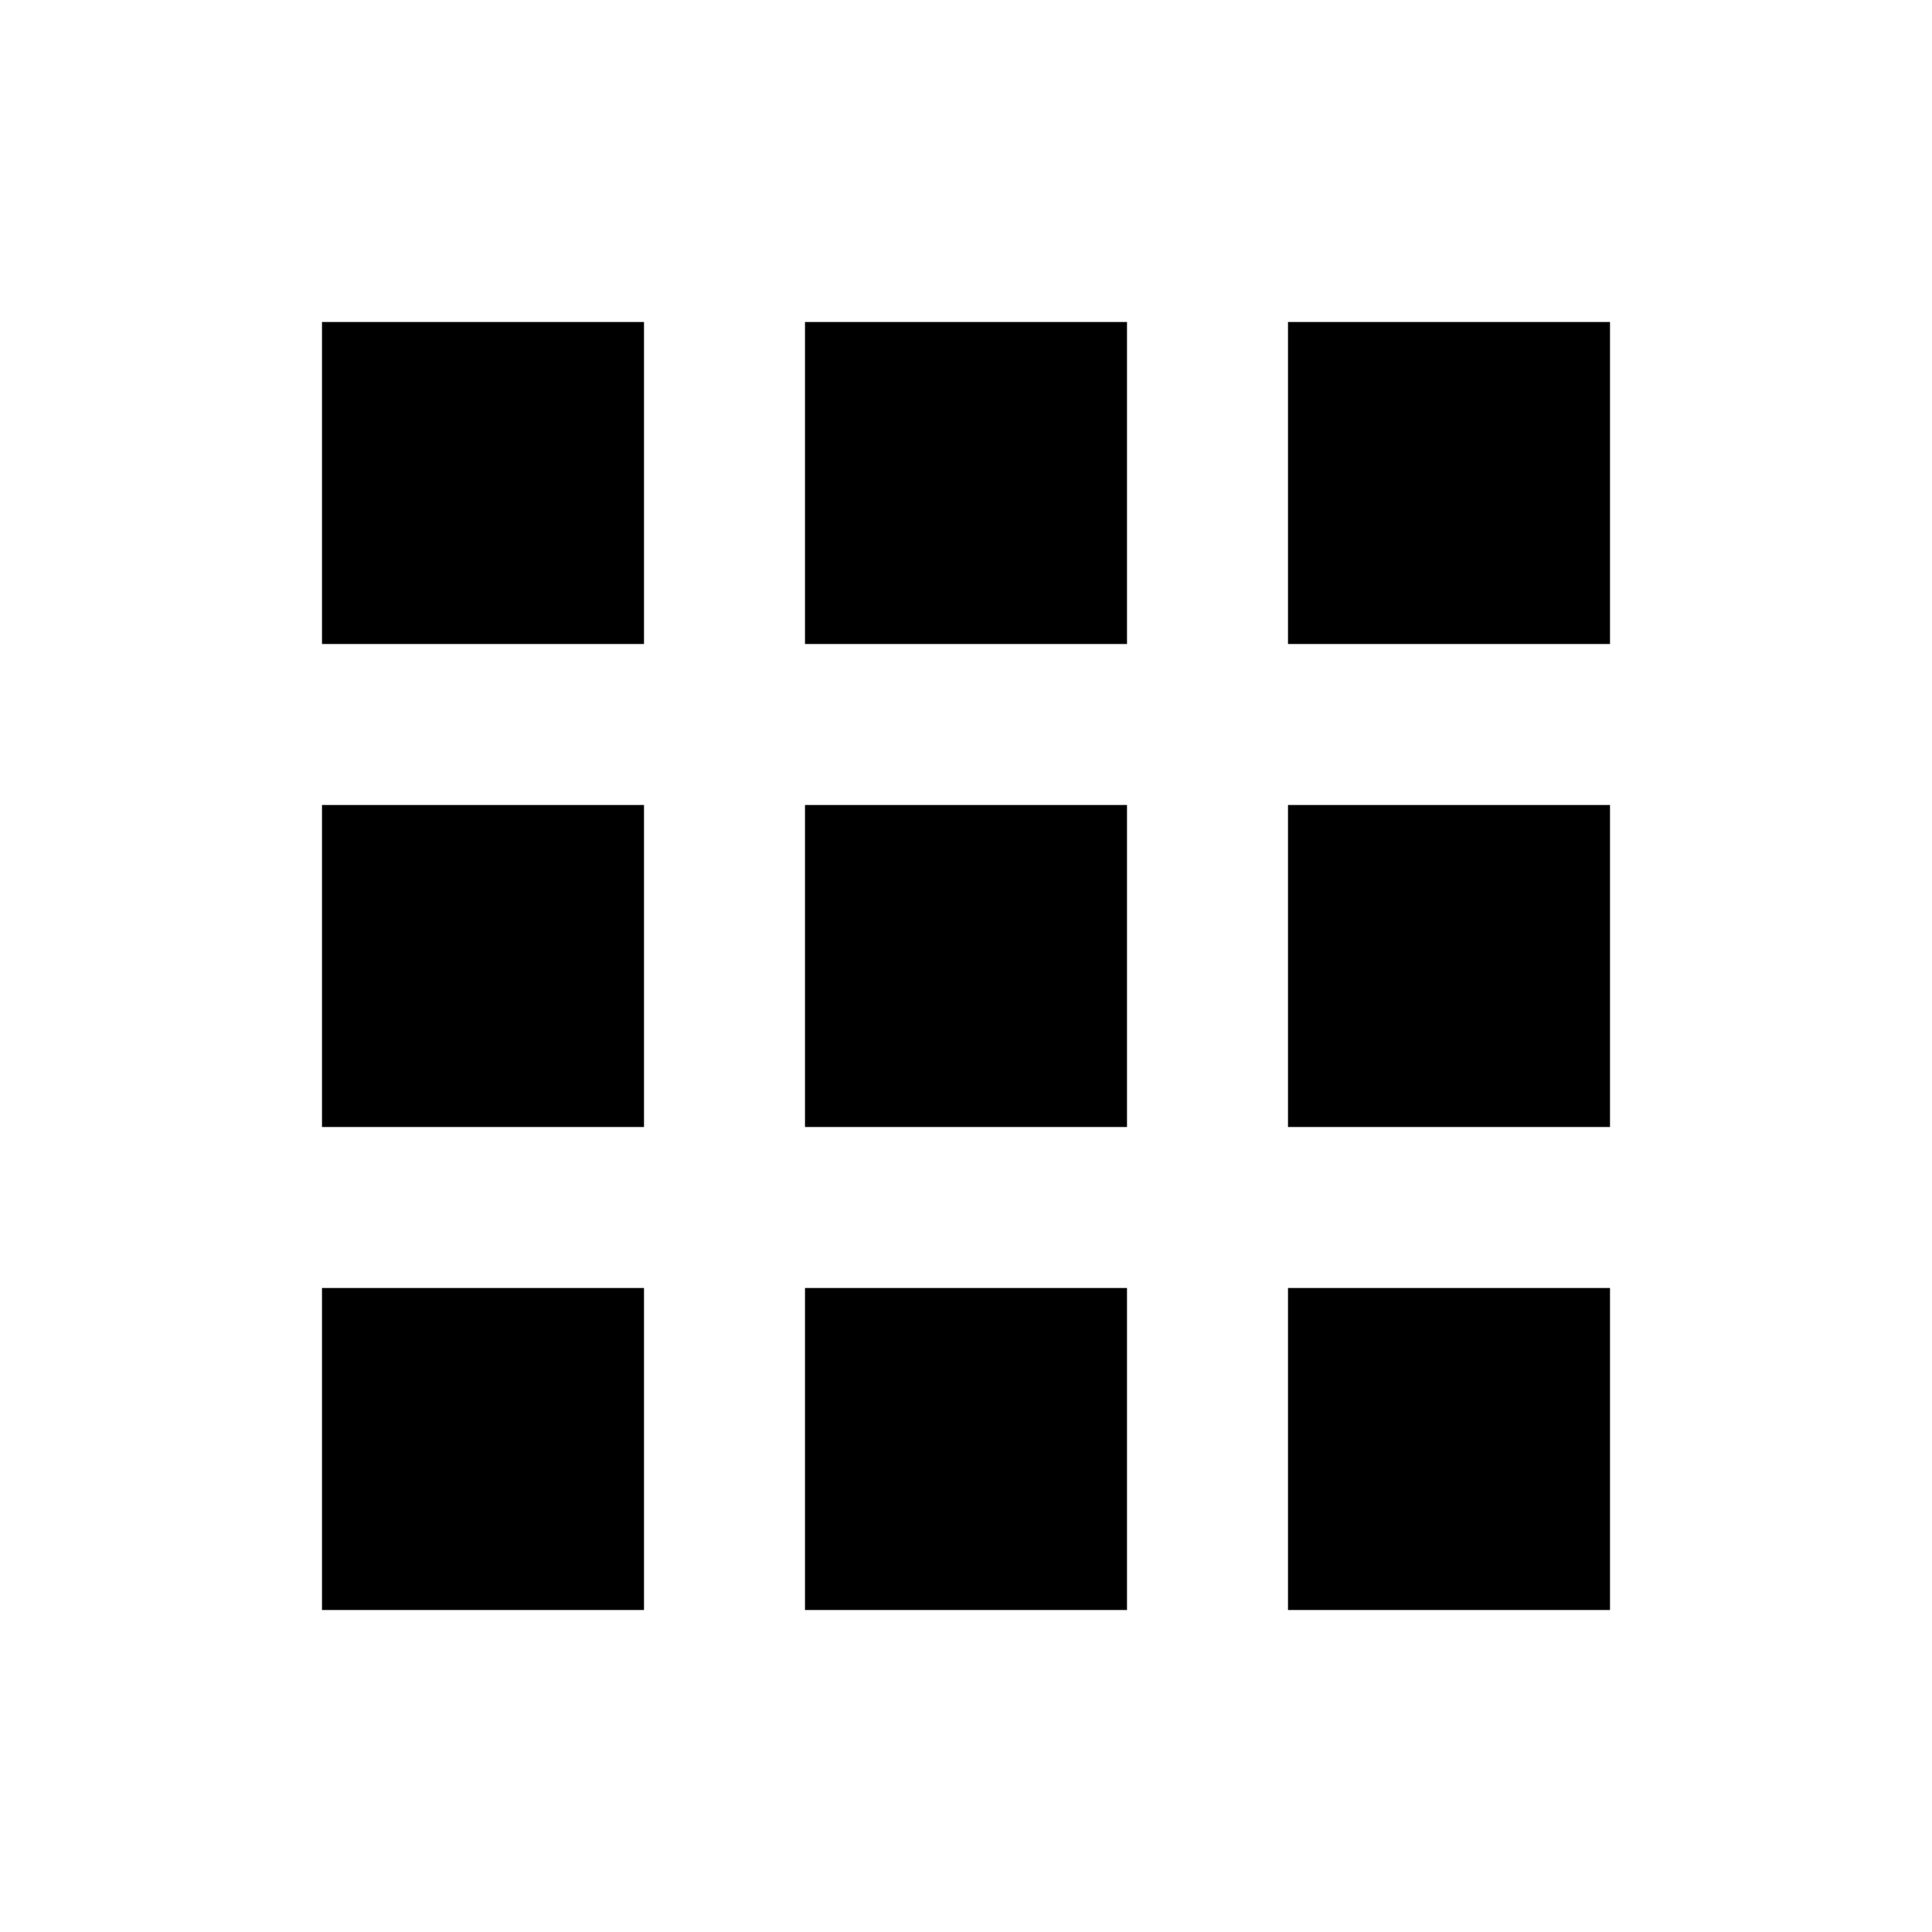
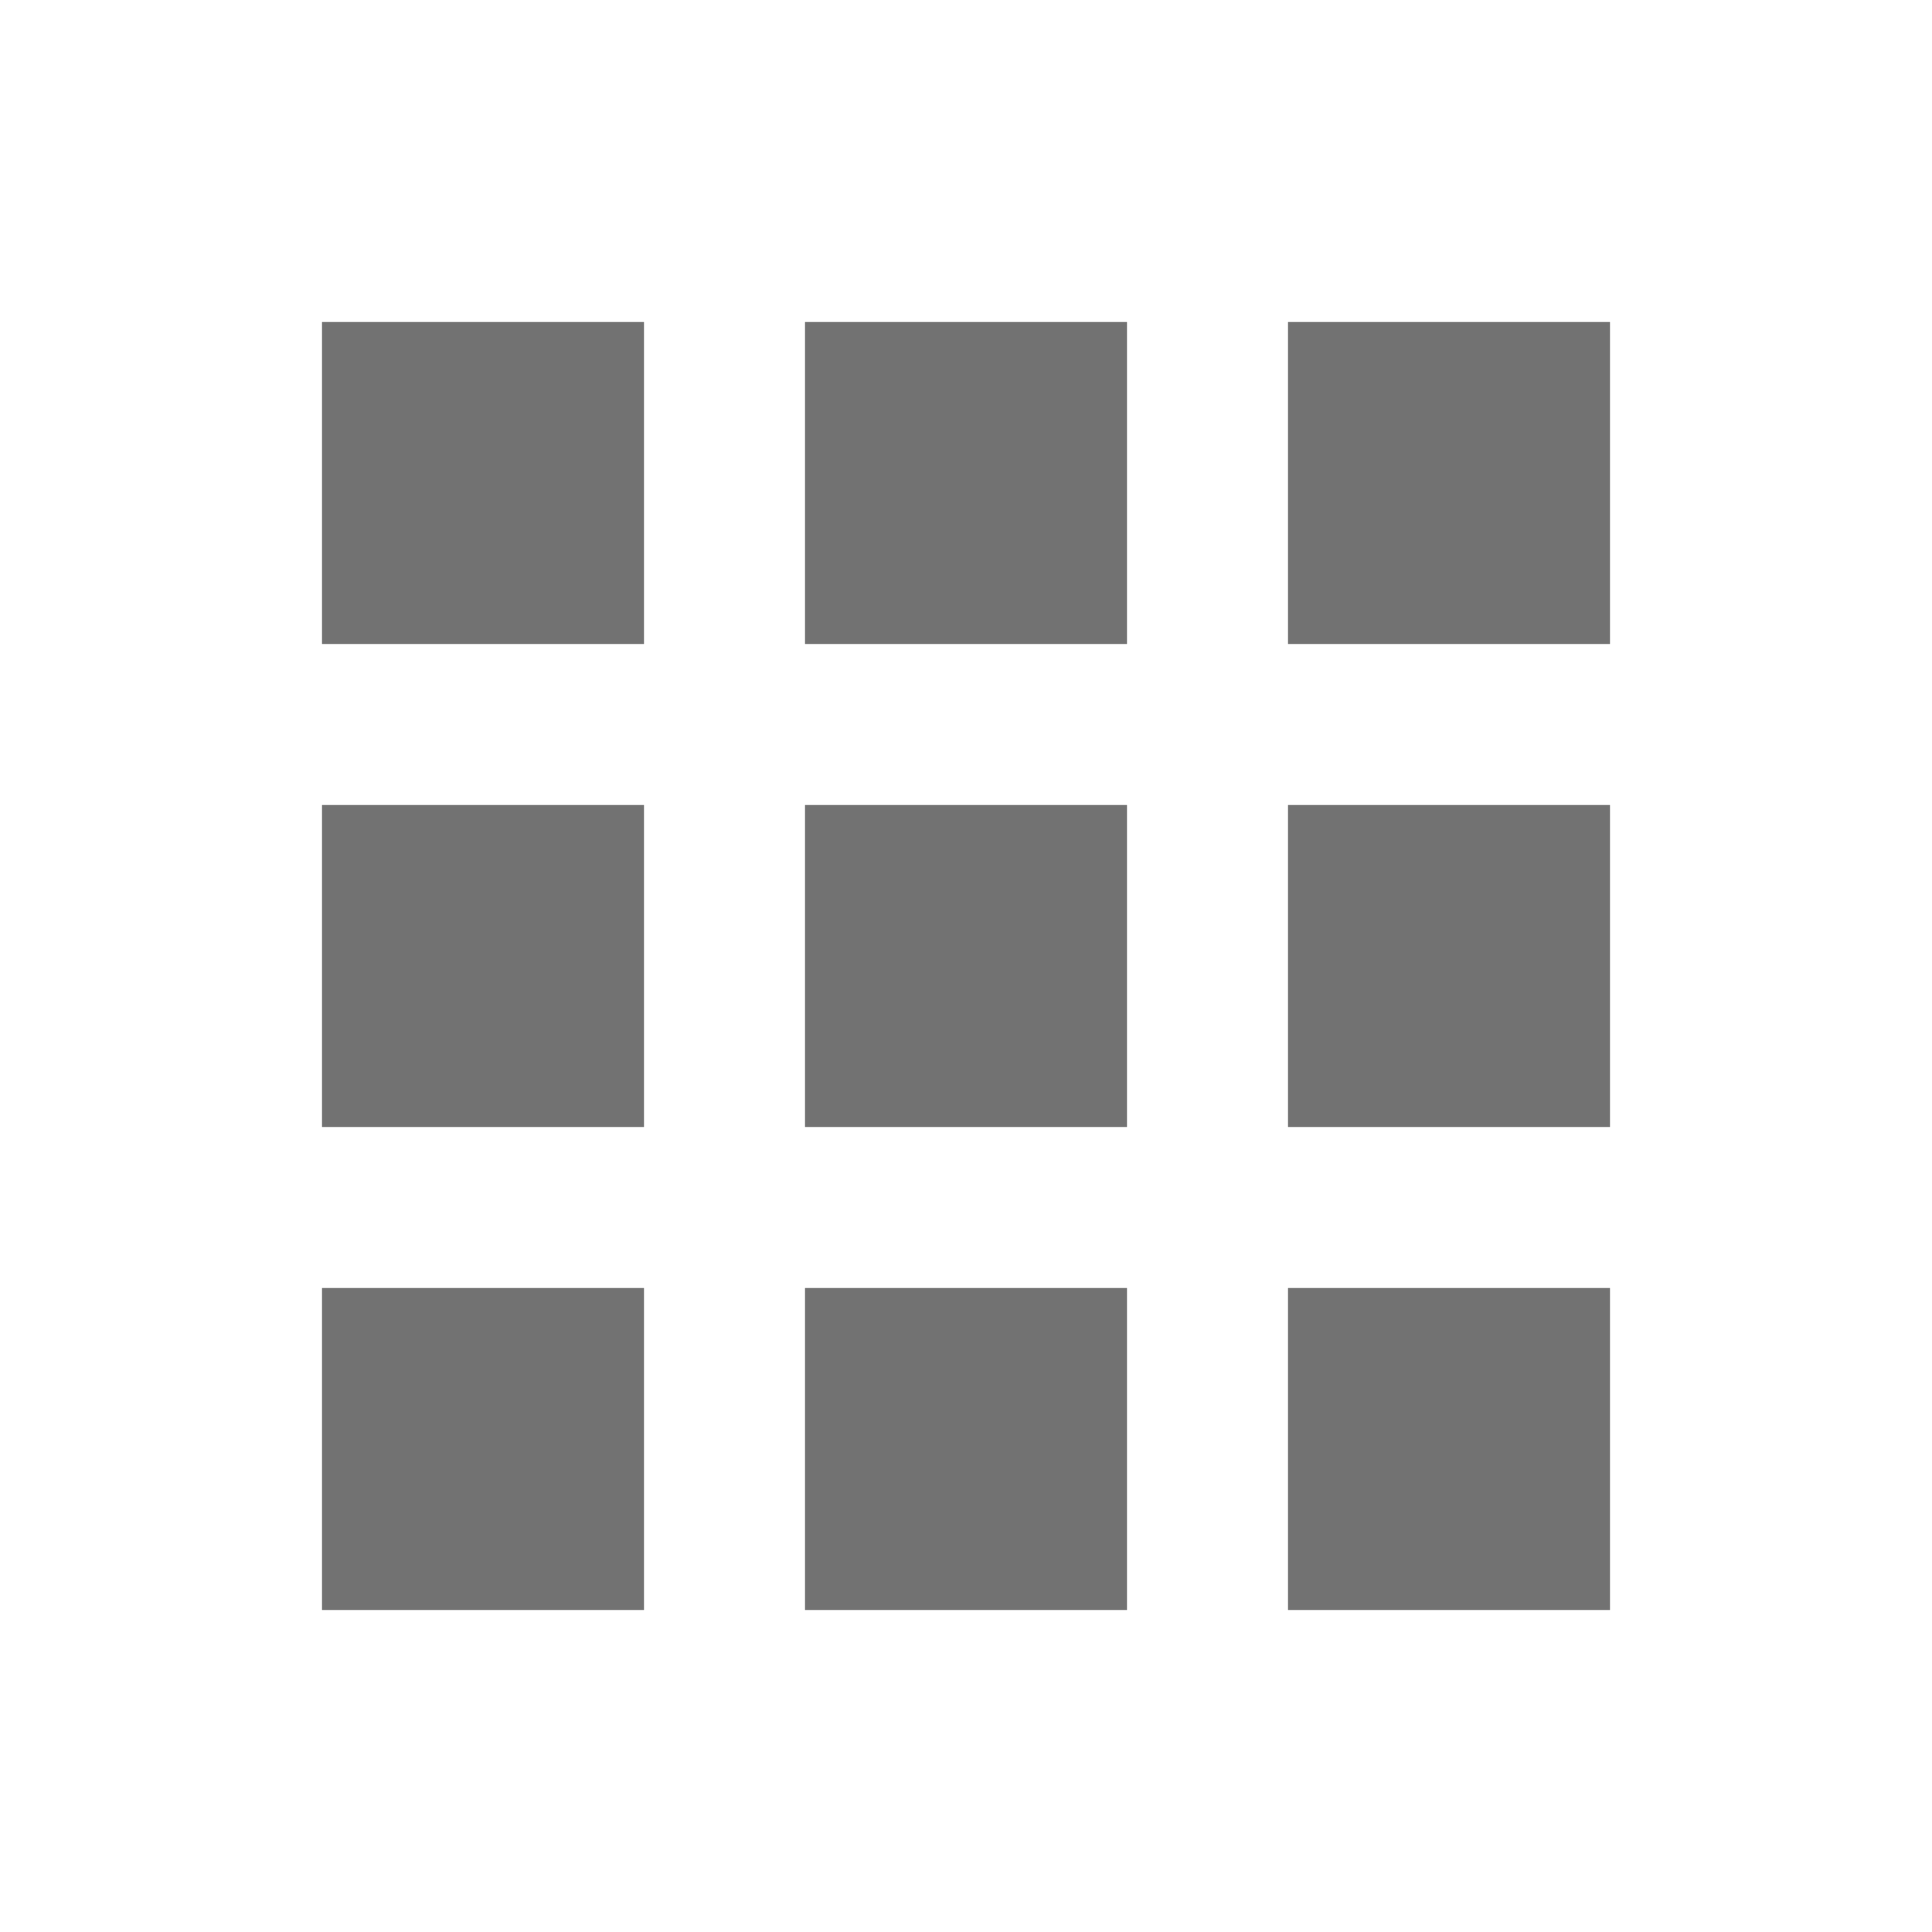
- <svg xmlns="http://www.w3.org/2000/svg" height="24px" viewBox="0 0 24 24" width="24px" fill="#000000">
+ <svg xmlns="http://www.w3.org/2000/svg" height="24px" viewBox="0 0 24 24" width="24px" fill="#727272">
  <path d="M0 0h24v24H0V0z" fill="none" />
  <path d="M4 8h4V4H4v4zm6 12h4v-4h-4v4zm-6 0h4v-4H4v4zm0-6h4v-4H4v4zm6 0h4v-4h-4v4zm6-10v4h4V4h-4zm-6 4h4V4h-4v4zm6 6h4v-4h-4v4zm0 6h4v-4h-4v4z" />
</svg>
